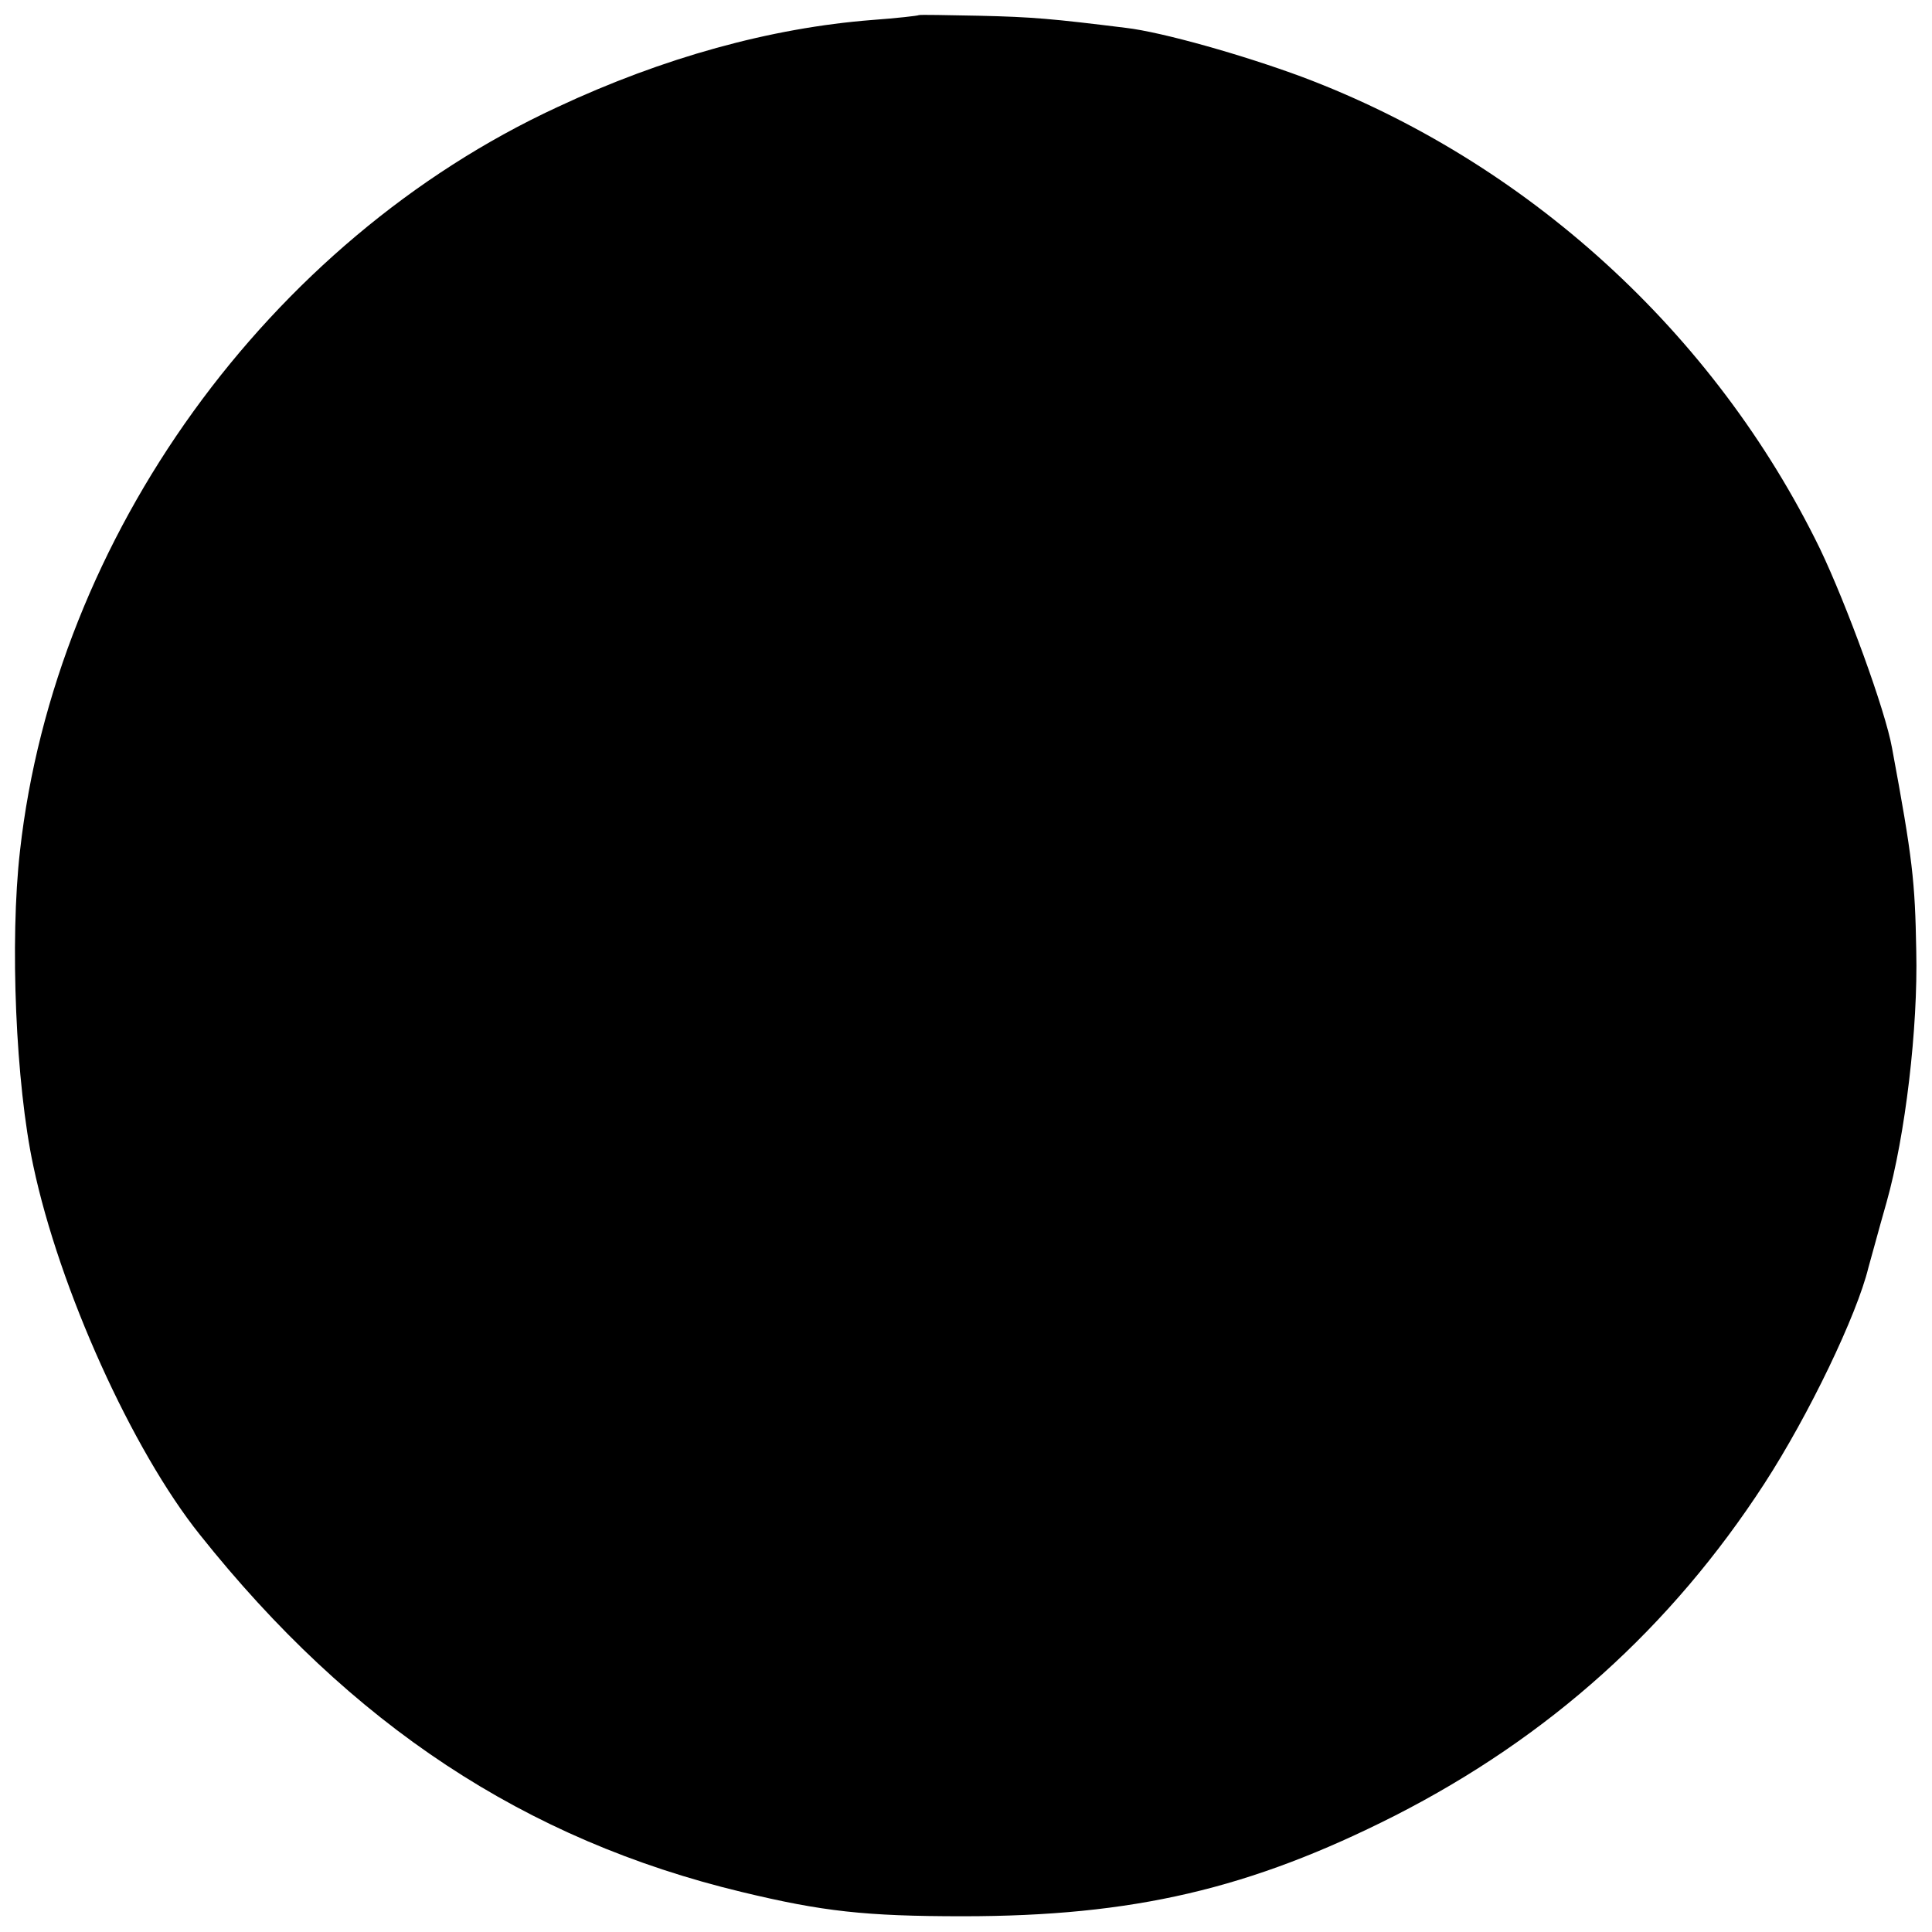
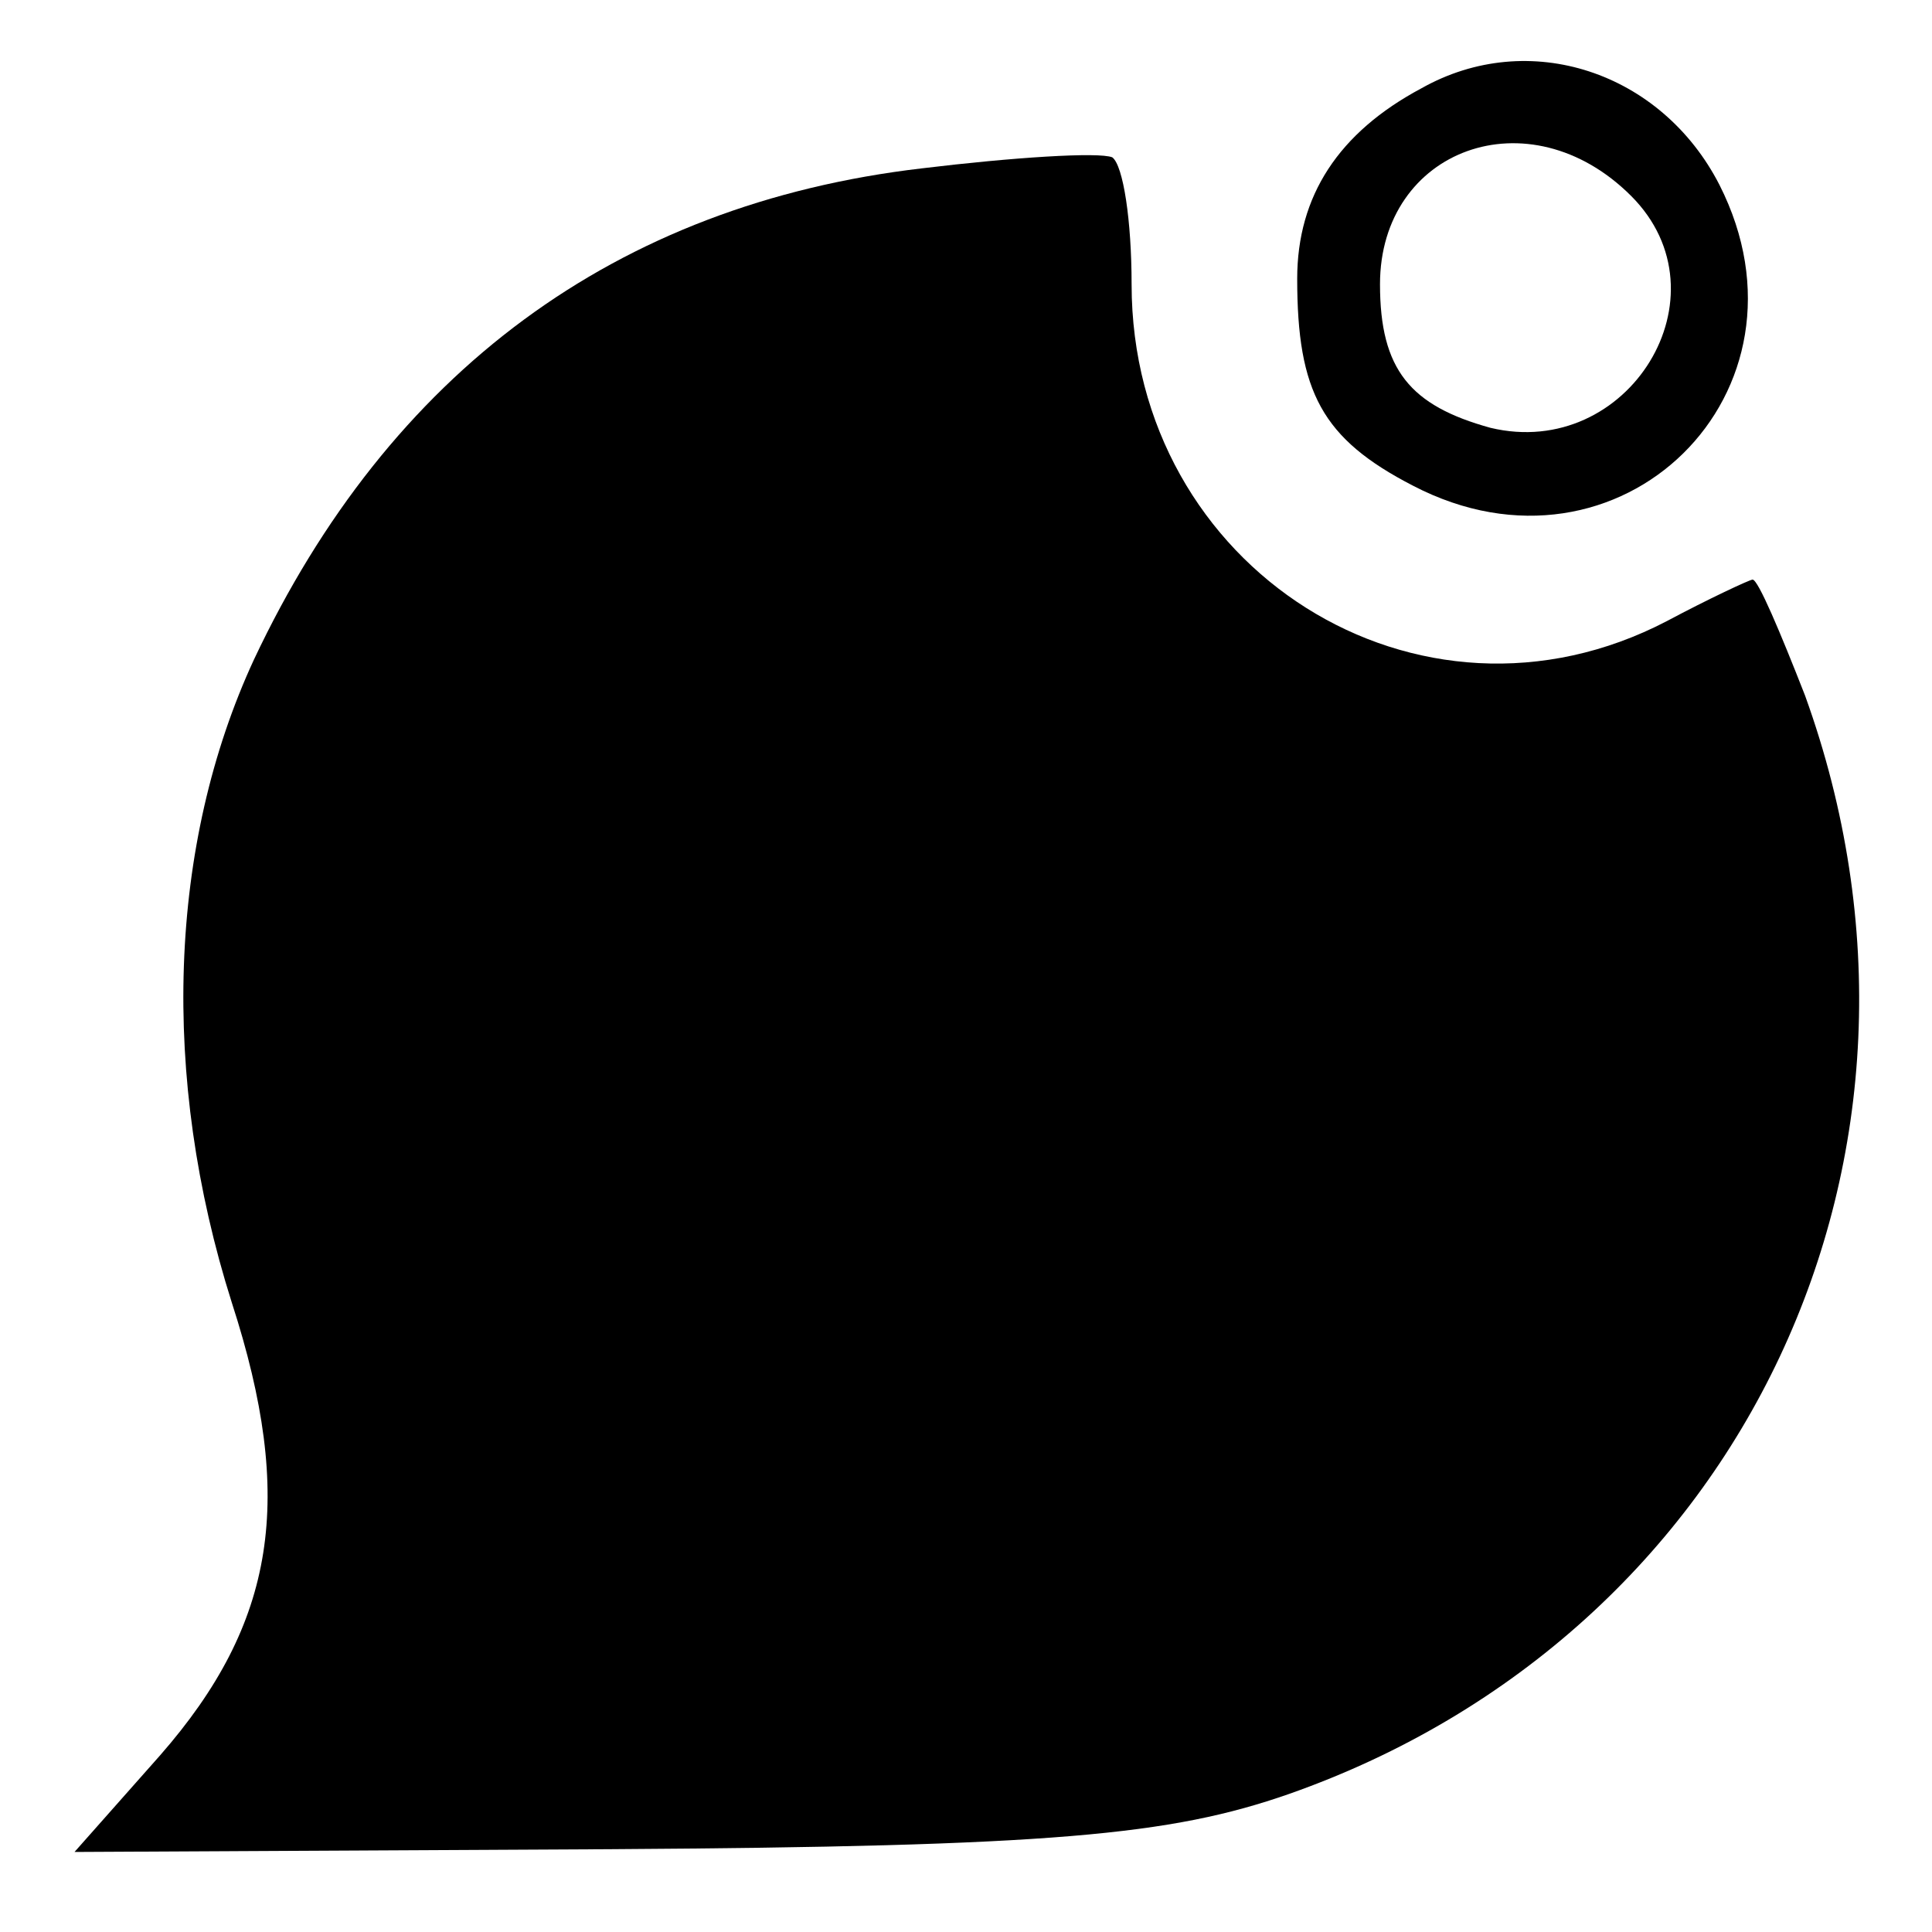
- <svg xmlns="http://www.w3.org/2000/svg" version="1.0" width="319pt" height="319pt" viewBox="0 0 319 319" preserveAspectRatio="xMidYMid meet">
-   <g transform="translate(0,319) scale(0.1,-0.1)" fill="#000000" stroke="none">
-     <path d="M1517 3165 c-1 -1 -36 -5 -77 -8 -167 -13 -345 -62 -520 -144 -477 -221 -829 -709 -887 -1228 -17 -149 -7 -385 22 -520 43 -203 163 -469 275 -609 250 -314 537 -504 895 -590 133 -32 203 -40 365 -40 281 0 474 45 713 166 255 130 456 311 610 548 74 114 153 279 172 357 3 10 16 59 30 108 31 110 52 288 49 415 -2 115 -6 152 -40 335 -11 62 -75 237 -119 329 -174 357 -485 640 -855 779 -97 36 -231 74 -291 81 -121 15 -154 18 -242 20 -53 1 -98 2 -100 1z" />
+ <svg xmlns="http://www.w3.org/2000/svg" version="1.0" width="70pt" height="70pt" viewBox="0 0 70 70" preserveAspectRatio="xMidYMid meet">
+   <g transform="translate(0,70) scale(0.1,-0.1)" fill="#000000" stroke="none">
+     <path d="M515 668 c-30 -16 -45 -39 -45 -69 0 -41 9 -58 42 -75 75 -39 149 34 111 109 -21 41 -69 57 -108 35z m76 -39 c36 -36 -1 -96 -51 -84 -29 8 -40 21 -40 52 0 49 54 69 91 32z" />
+     <path d="M334 639 c-111 -13 -193 -74 -242 -178 -31 -67 -34 -151 -8 -233 23 -71 16 -116 -26 -164 l-31 -35 194 1 c160 1 203 5 246 20 165 58 247 232 187 398 -9 23 -17 42 -19 42 -1 0 -16 -7 -31 -15 -90 -47 -194 19 -194 122 0 23 -3 43 -7 46 -5 2 -36 0 -69 -4z" />
  </g>
</svg>
